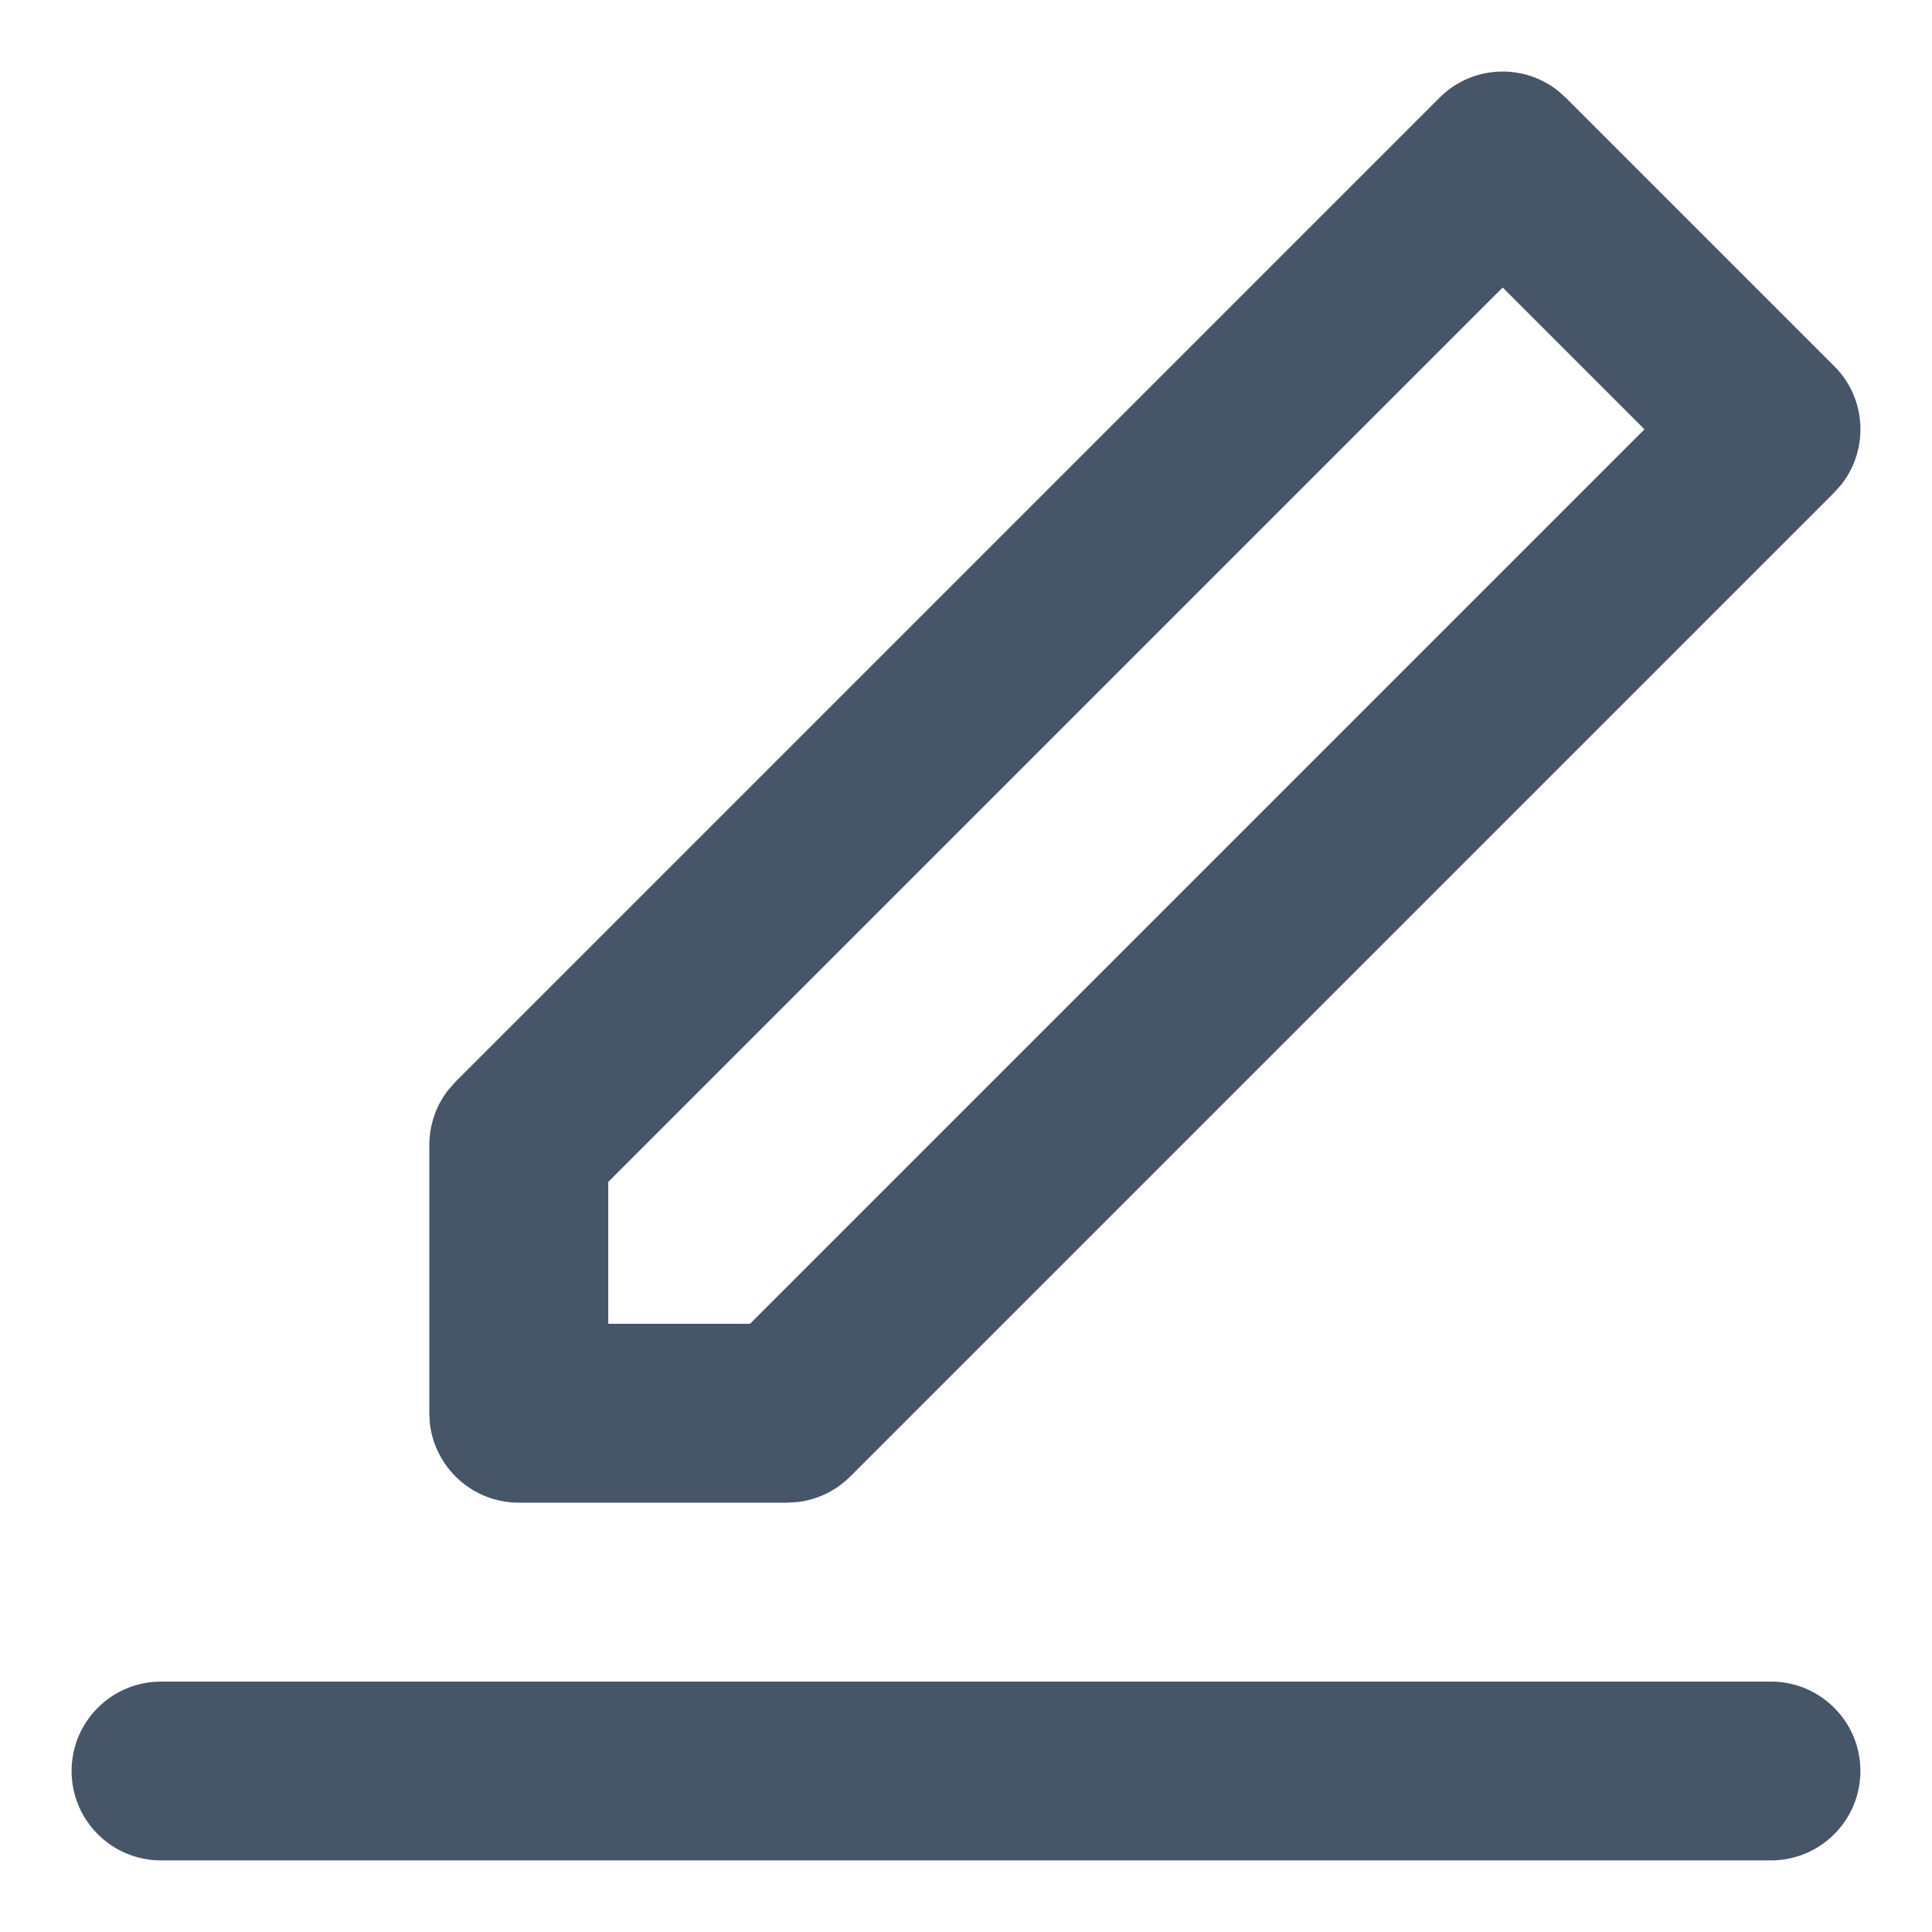
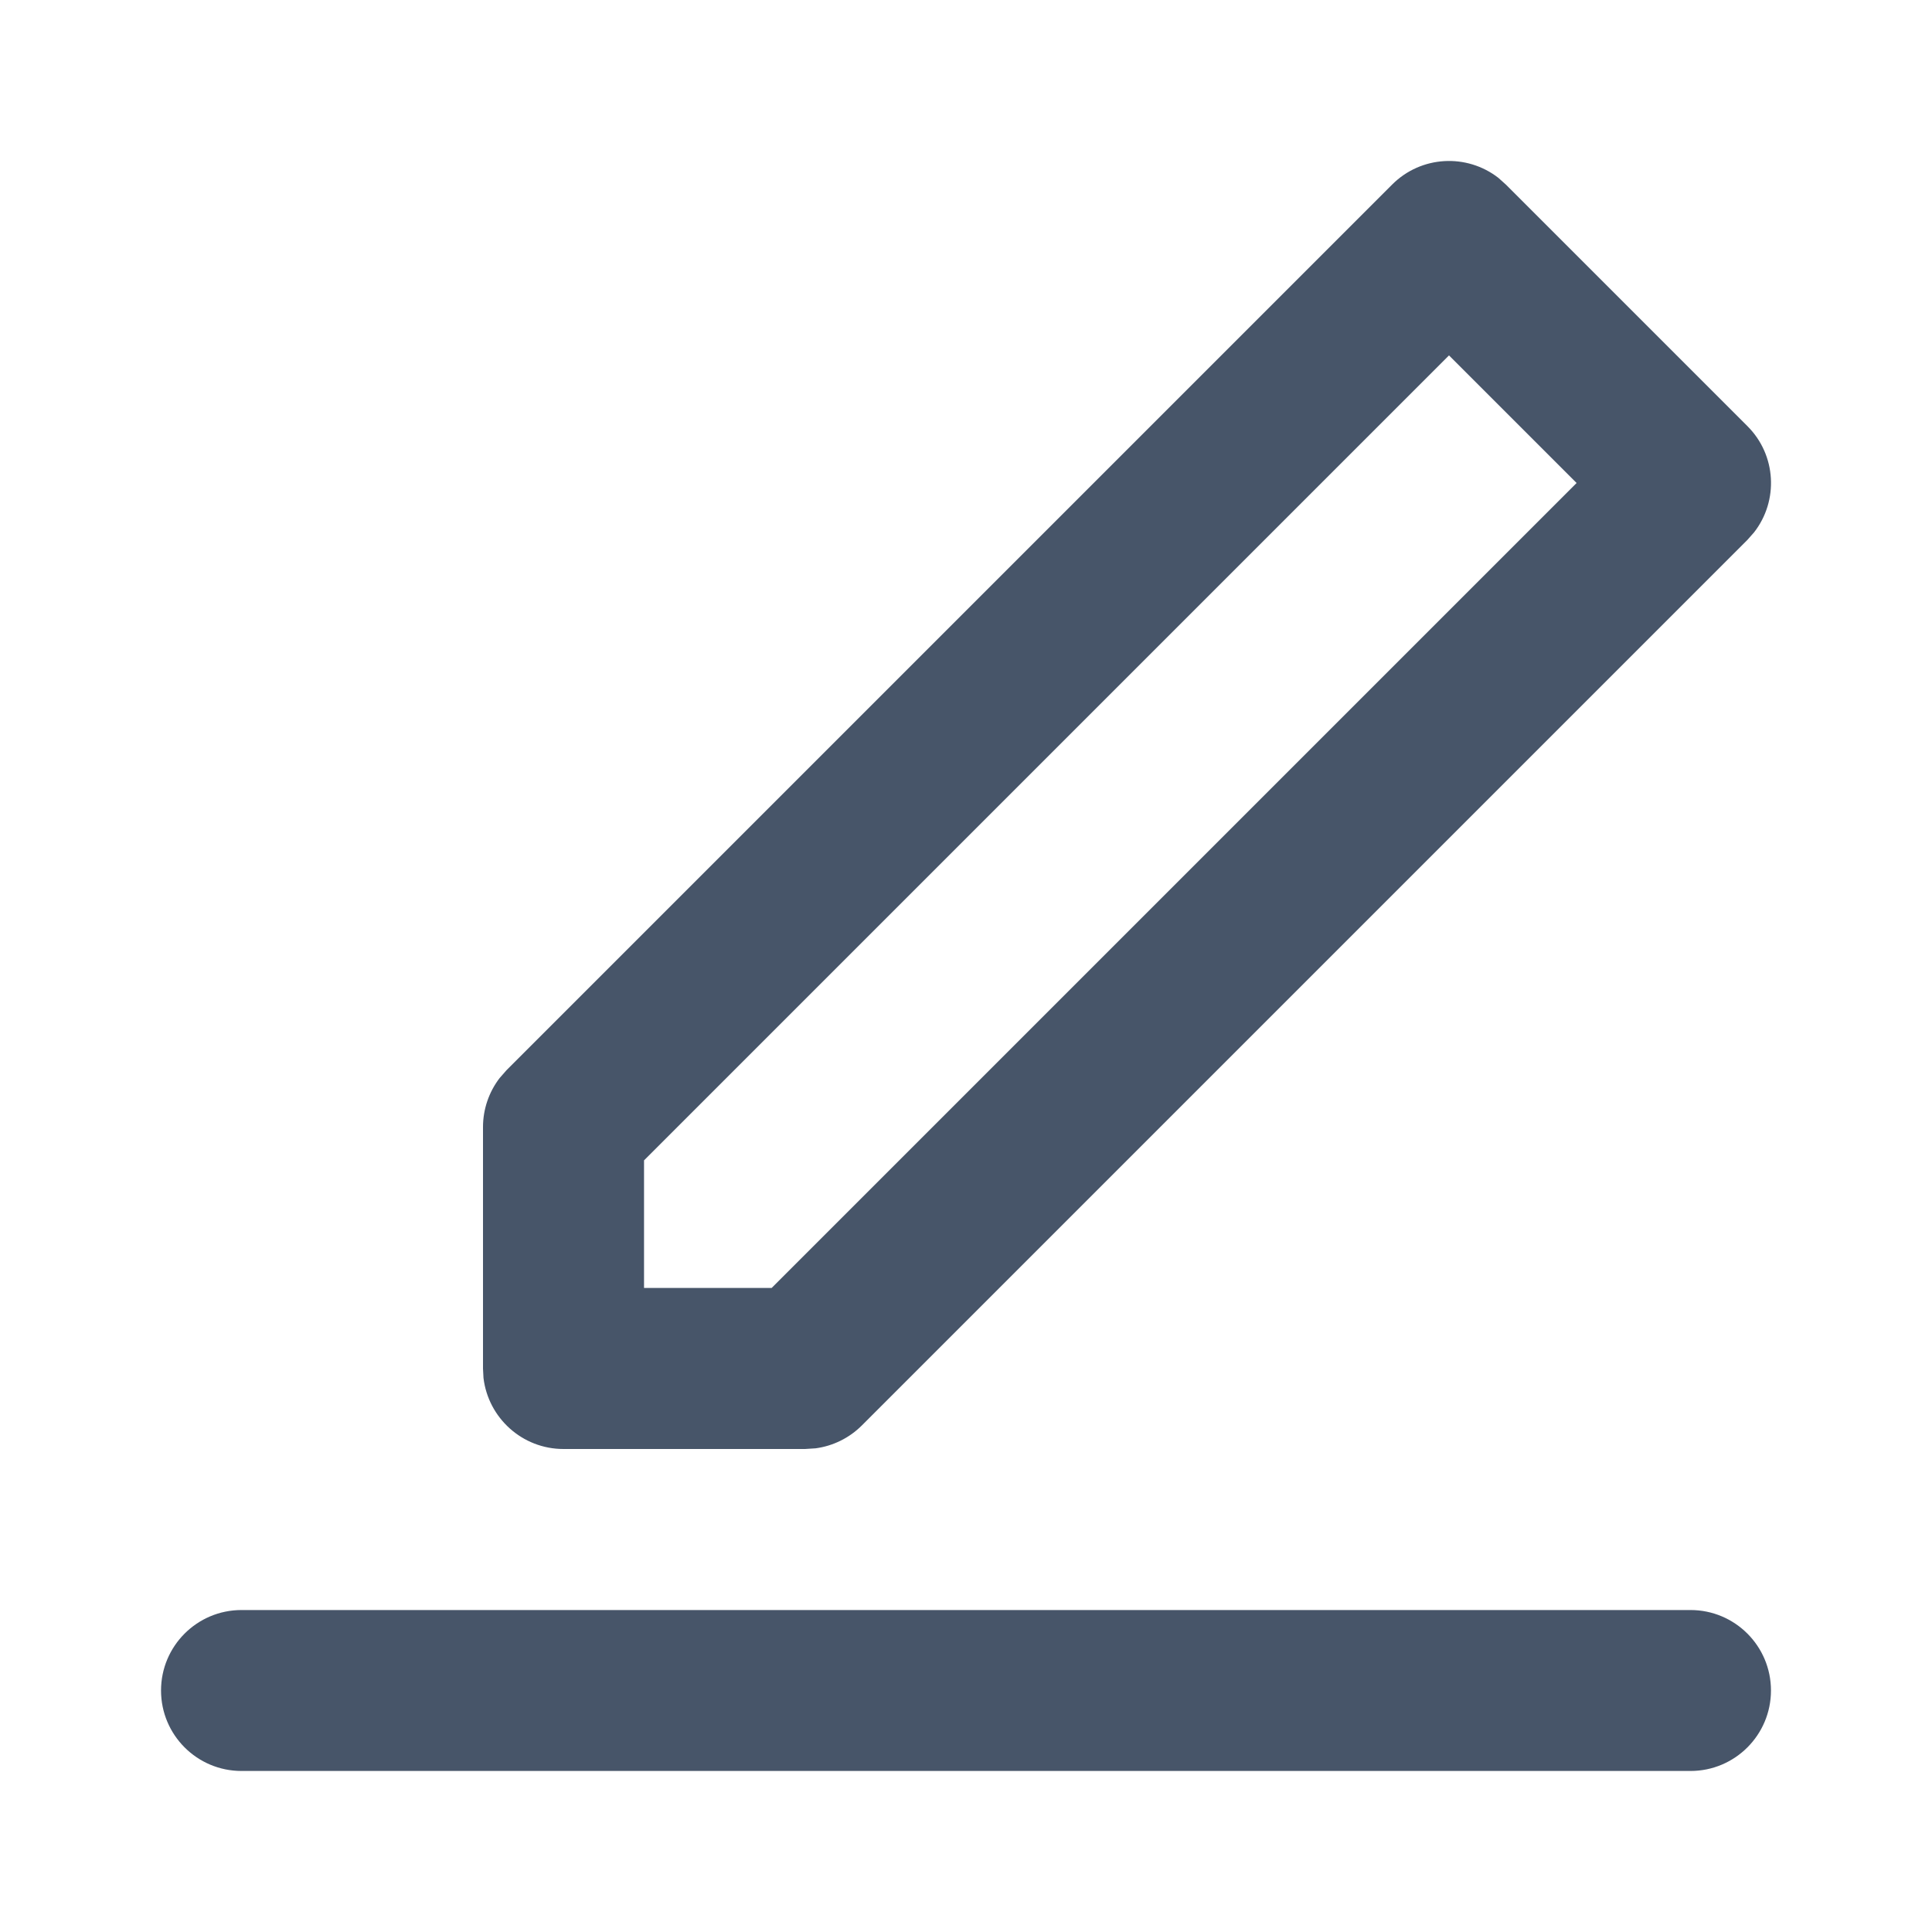
- <svg xmlns="http://www.w3.org/2000/svg" width="18" height="18" viewBox="0 0 18 18" fill="none">
-   <path fill-rule="evenodd" clip-rule="evenodd" d="M16.5 15.667C16.96 15.667 17.333 16.04 17.333 16.5C17.333 16.96 16.96 17.333 16.5 17.333H1.5C1.04 17.333 0.667 16.96 0.667 16.5C0.667 16.04 1.04 15.667 1.5 15.667H16.5ZM4.244 10.078L13.411 0.911C13.711 0.61 14.184 0.587 14.511 0.842L14.589 0.911L17.089 3.411C17.39 3.711 17.413 4.184 17.158 4.511L17.089 4.589L7.922 13.756C7.792 13.886 7.623 13.969 7.443 13.993L7.333 14H4.833C4.406 14 4.054 13.678 4.005 13.264L4 13.167V10.667C4 10.483 4.061 10.305 4.172 10.16L4.244 10.078L13.411 0.911L4.244 10.078ZM14 2.679L5.667 11.012V12.333H6.988L15.321 4L14 2.679Z" fill="#475569" />
+ <svg xmlns="http://www.w3.org/2000/svg" width="20" height="20" viewBox="0 0 20 20" fill="none">
+   <path fill-rule="evenodd" clip-rule="evenodd" d="M17.5 16.667C17.96 16.667 18.333 17.04 18.333 17.5C18.333 17.96 17.96 18.333 17.5 18.333H2.5C2.04 18.333 1.667 17.96 1.667 17.5C1.667 17.04 2.04 16.667 2.5 16.667H17.5ZM5.244 11.078L14.411 1.911C14.711 1.61 15.184 1.587 15.511 1.841L15.589 1.911L18.089 4.411C18.39 4.711 18.413 5.184 18.158 5.511L18.089 5.589L8.922 14.756C8.792 14.886 8.623 14.969 8.443 14.993L8.333 15H5.833C5.406 15 5.054 14.678 5.005 14.264L5 14.167V11.667C5 11.483 5.061 11.305 5.172 11.16L5.244 11.078L14.411 1.911L5.244 11.078ZM15 3.679L6.667 12.012V13.333H7.988L16.321 5L15 3.679Z" fill="#475569" />
</svg>
